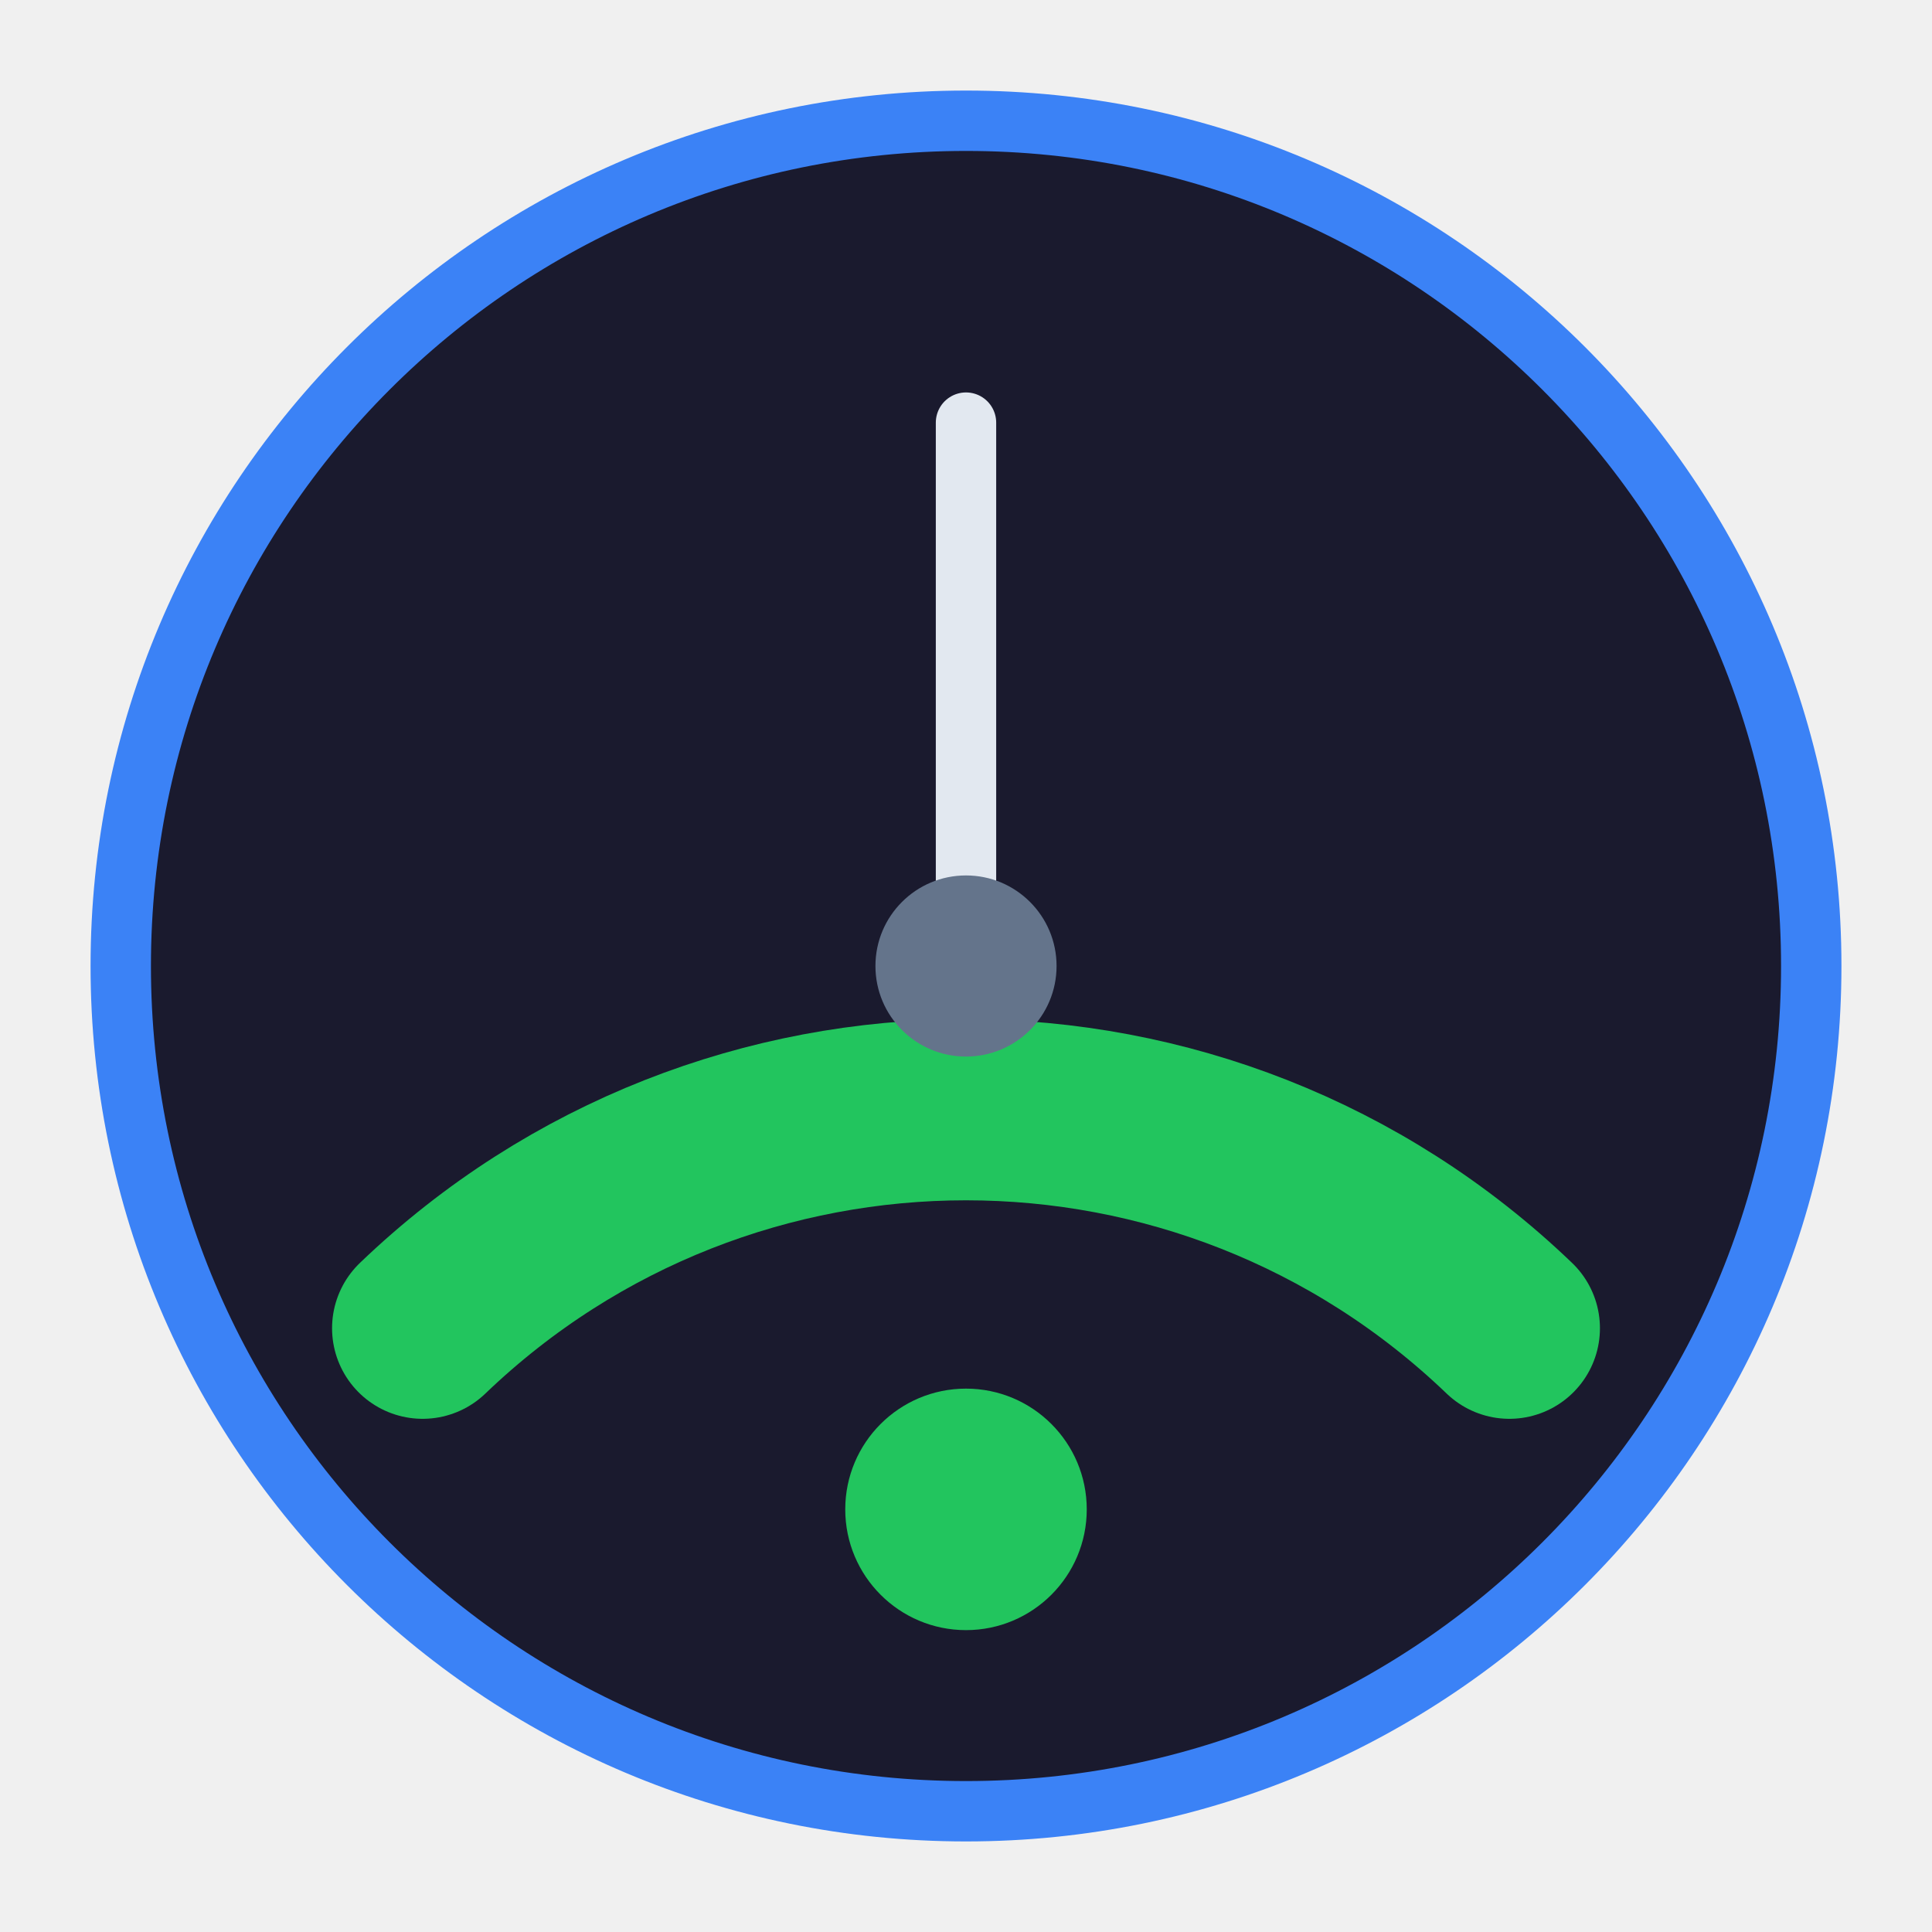
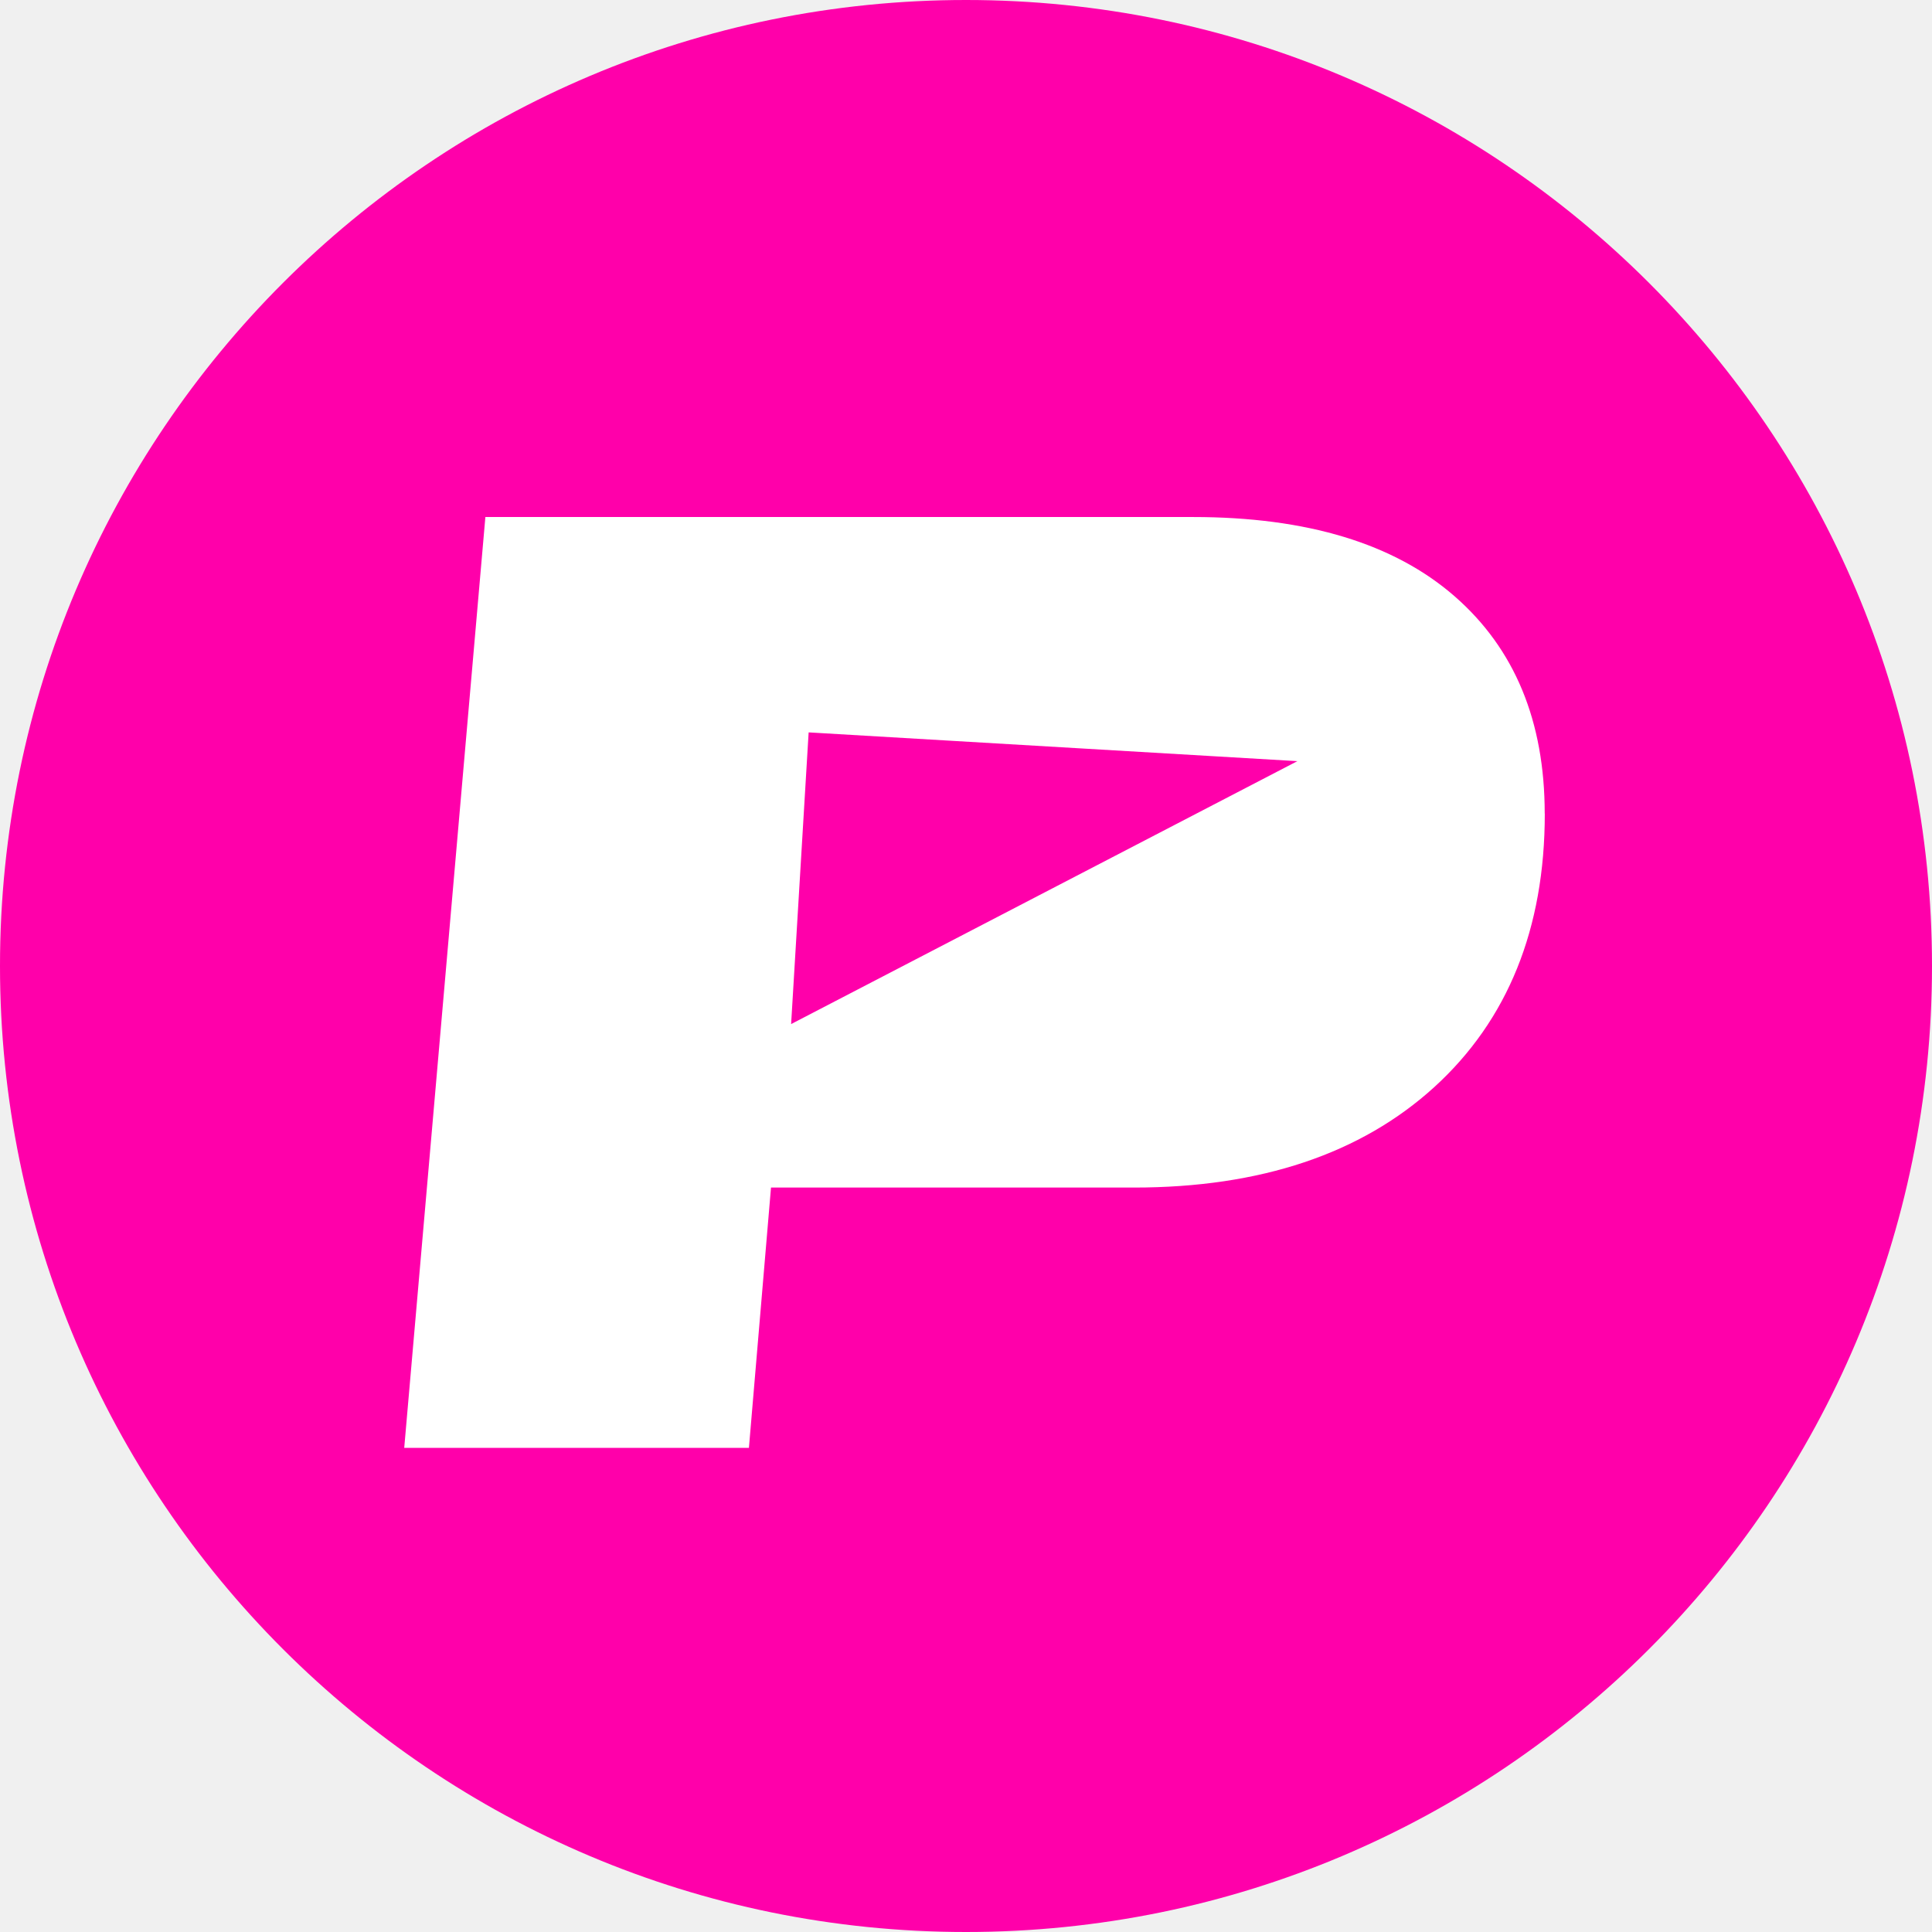
- <svg xmlns="http://www.w3.org/2000/svg" width="128" height="128" viewBox="0 0 128 128" fill="none">
-   <circle cx="64" cy="64" r="56" fill="#1a1a2e" stroke="#3b82f6" stroke-width="4" />
-   <path d="M 28 88 A 52 52 0 0 1 100 88" stroke="#22c55e" stroke-width="12" stroke-linecap="round" fill="none" />
-   <line x1="64" y1="64" x2="64" y2="28" stroke="#e2e8f0" stroke-width="4" stroke-linecap="round" />
-   <circle cx="64" cy="64" r="6" fill="#64748b" />
-   <circle cx="64" cy="100" r="8" fill="#22c55e" />
+ <svg xmlns="http://www.w3.org/2000/svg" width="128" height="128" viewBox="50 50 100 100" fill="none">
+   <path d="M100 150C127.613 150 150 127.615 150 100C150 72.385 127.613 50 100 50C72.387 50 50 72.385 50 100C50 127.615 72.385 150 100 150Z" fill="#FF00AA" />
+   <path d="M90.948 103.006L91.855 87.908L117.152 89.397L90.948 103.006ZM129.954 92.114C129.954 87.343 128.408 83.58 125.285 80.859C122.16 78.138 117.658 76.761 111.744 76.761H75.123L70.923 124.94H88.764L89.907 111.468H108.689C115.24 111.468 120.447 109.721 124.246 106.261C128.042 102.8 129.958 98.062 129.958 92.116" fill="white" />
</svg>
